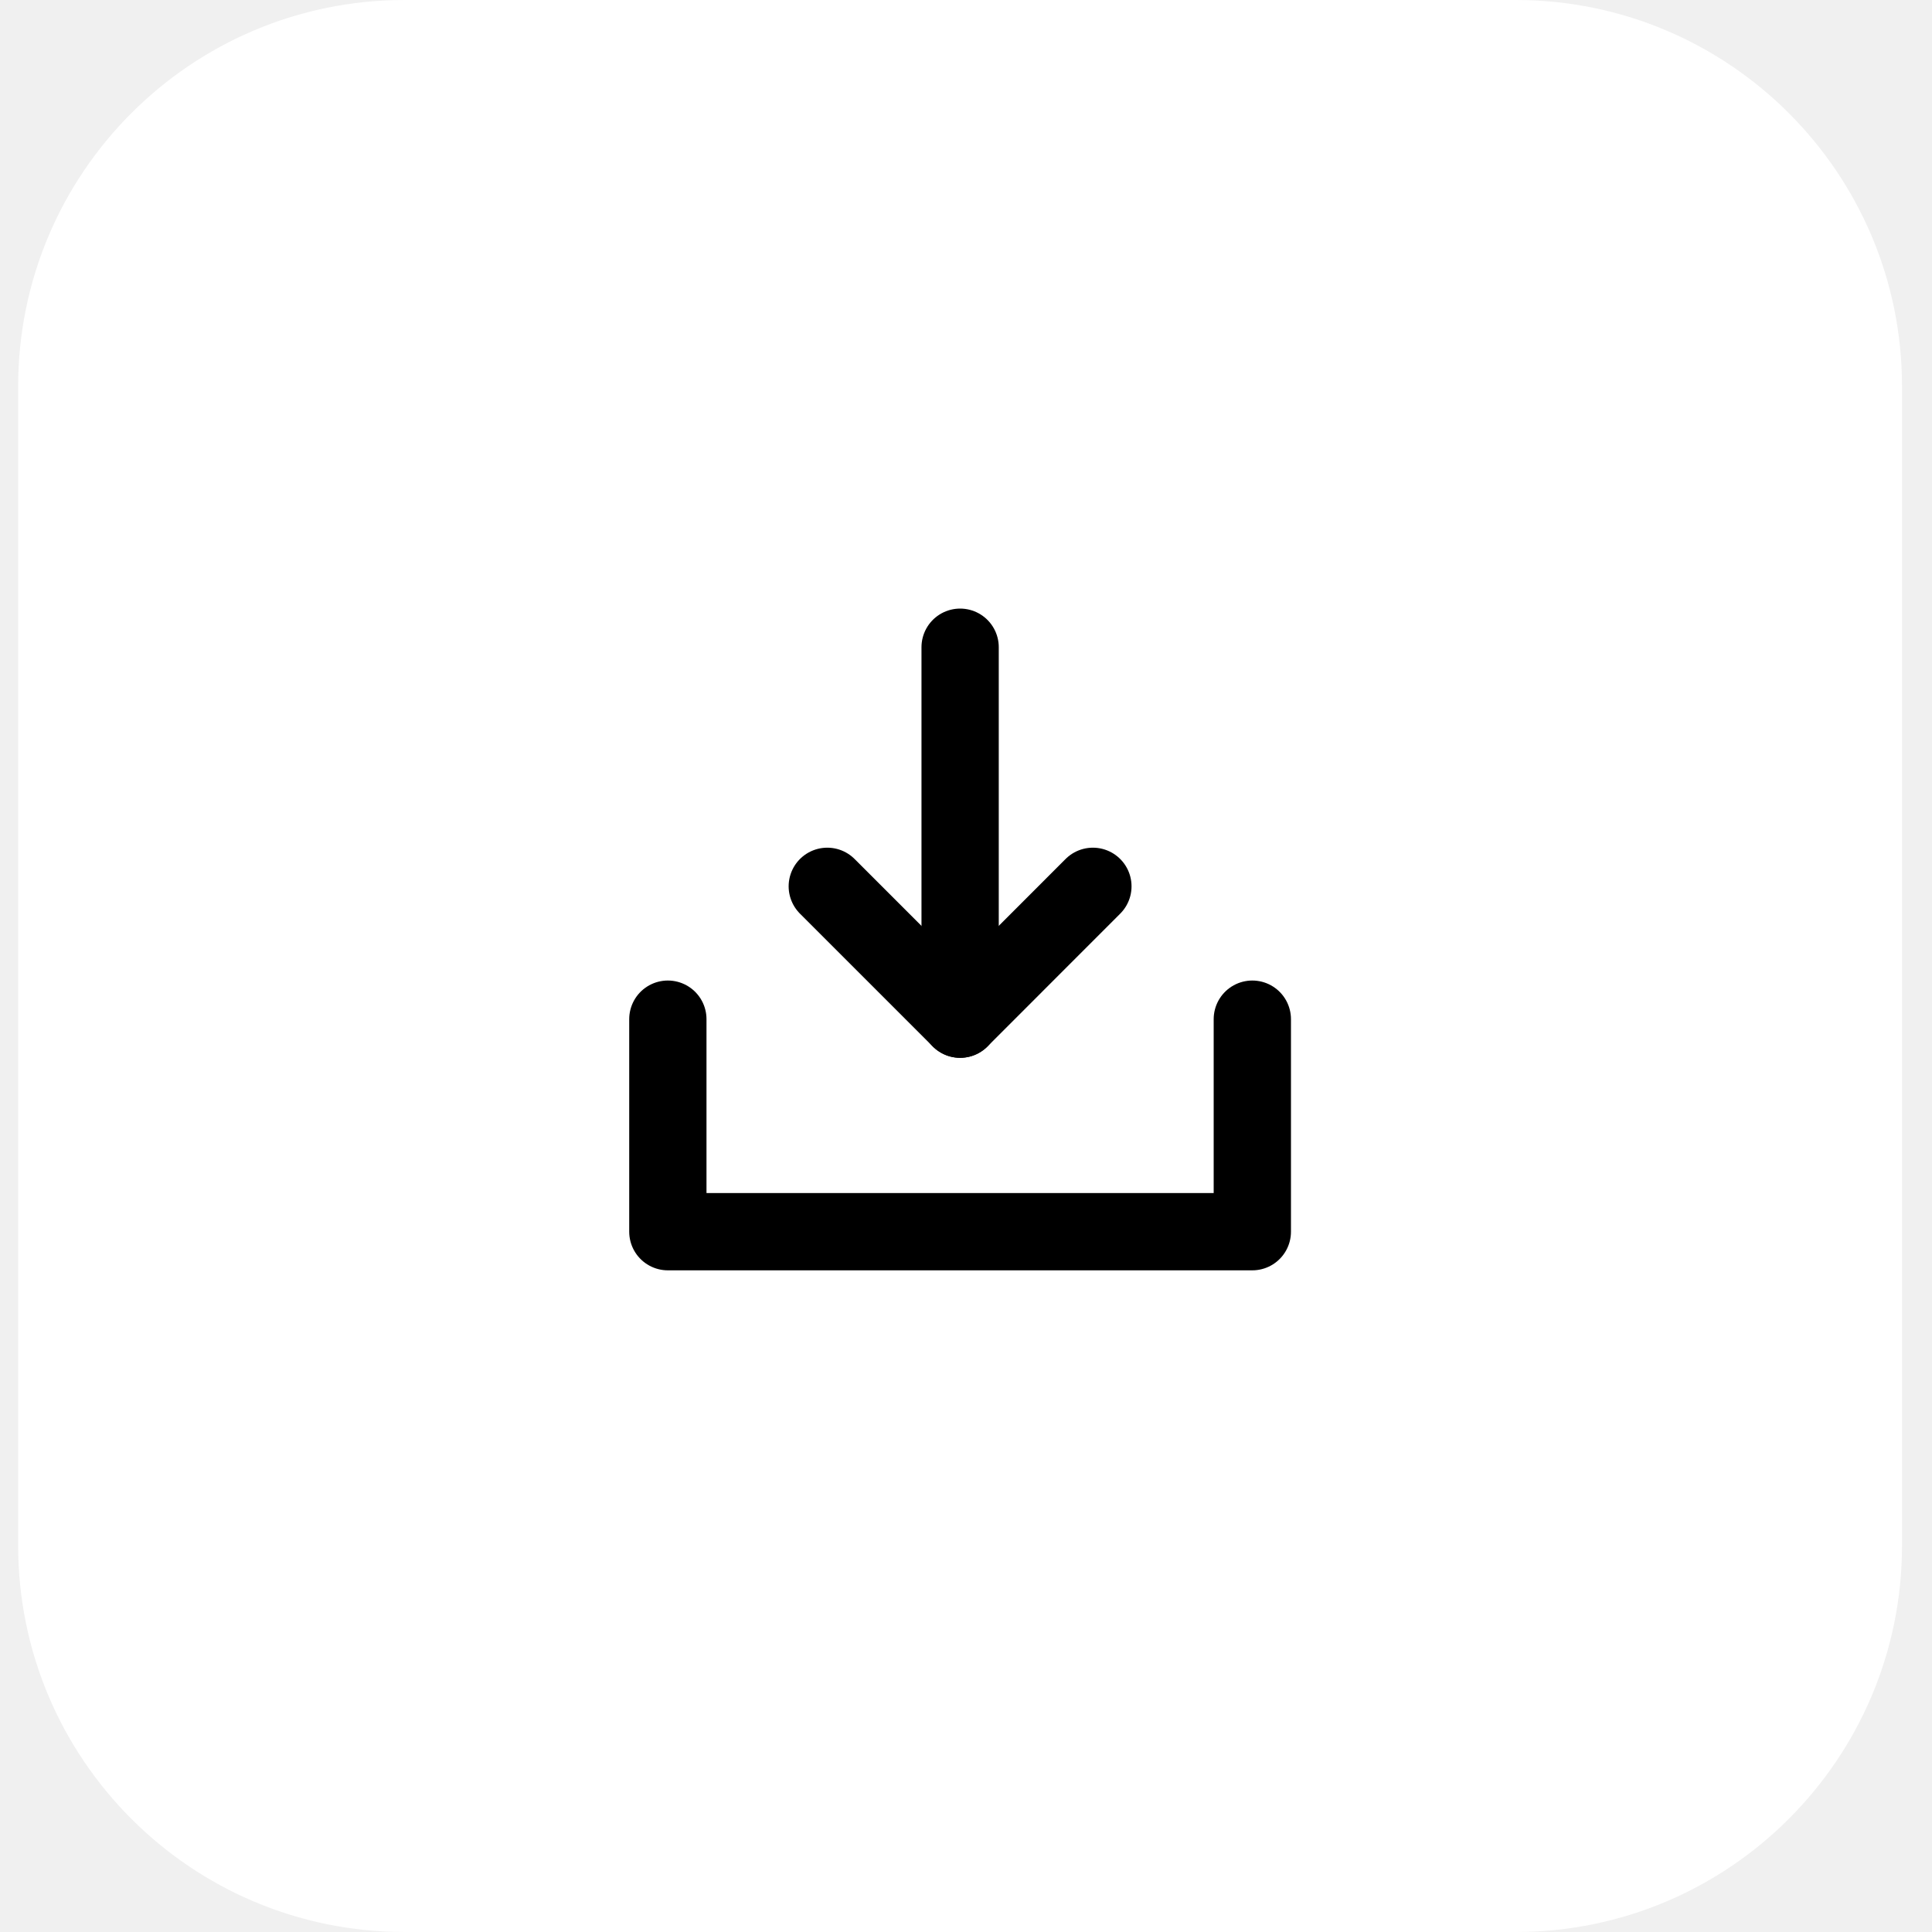
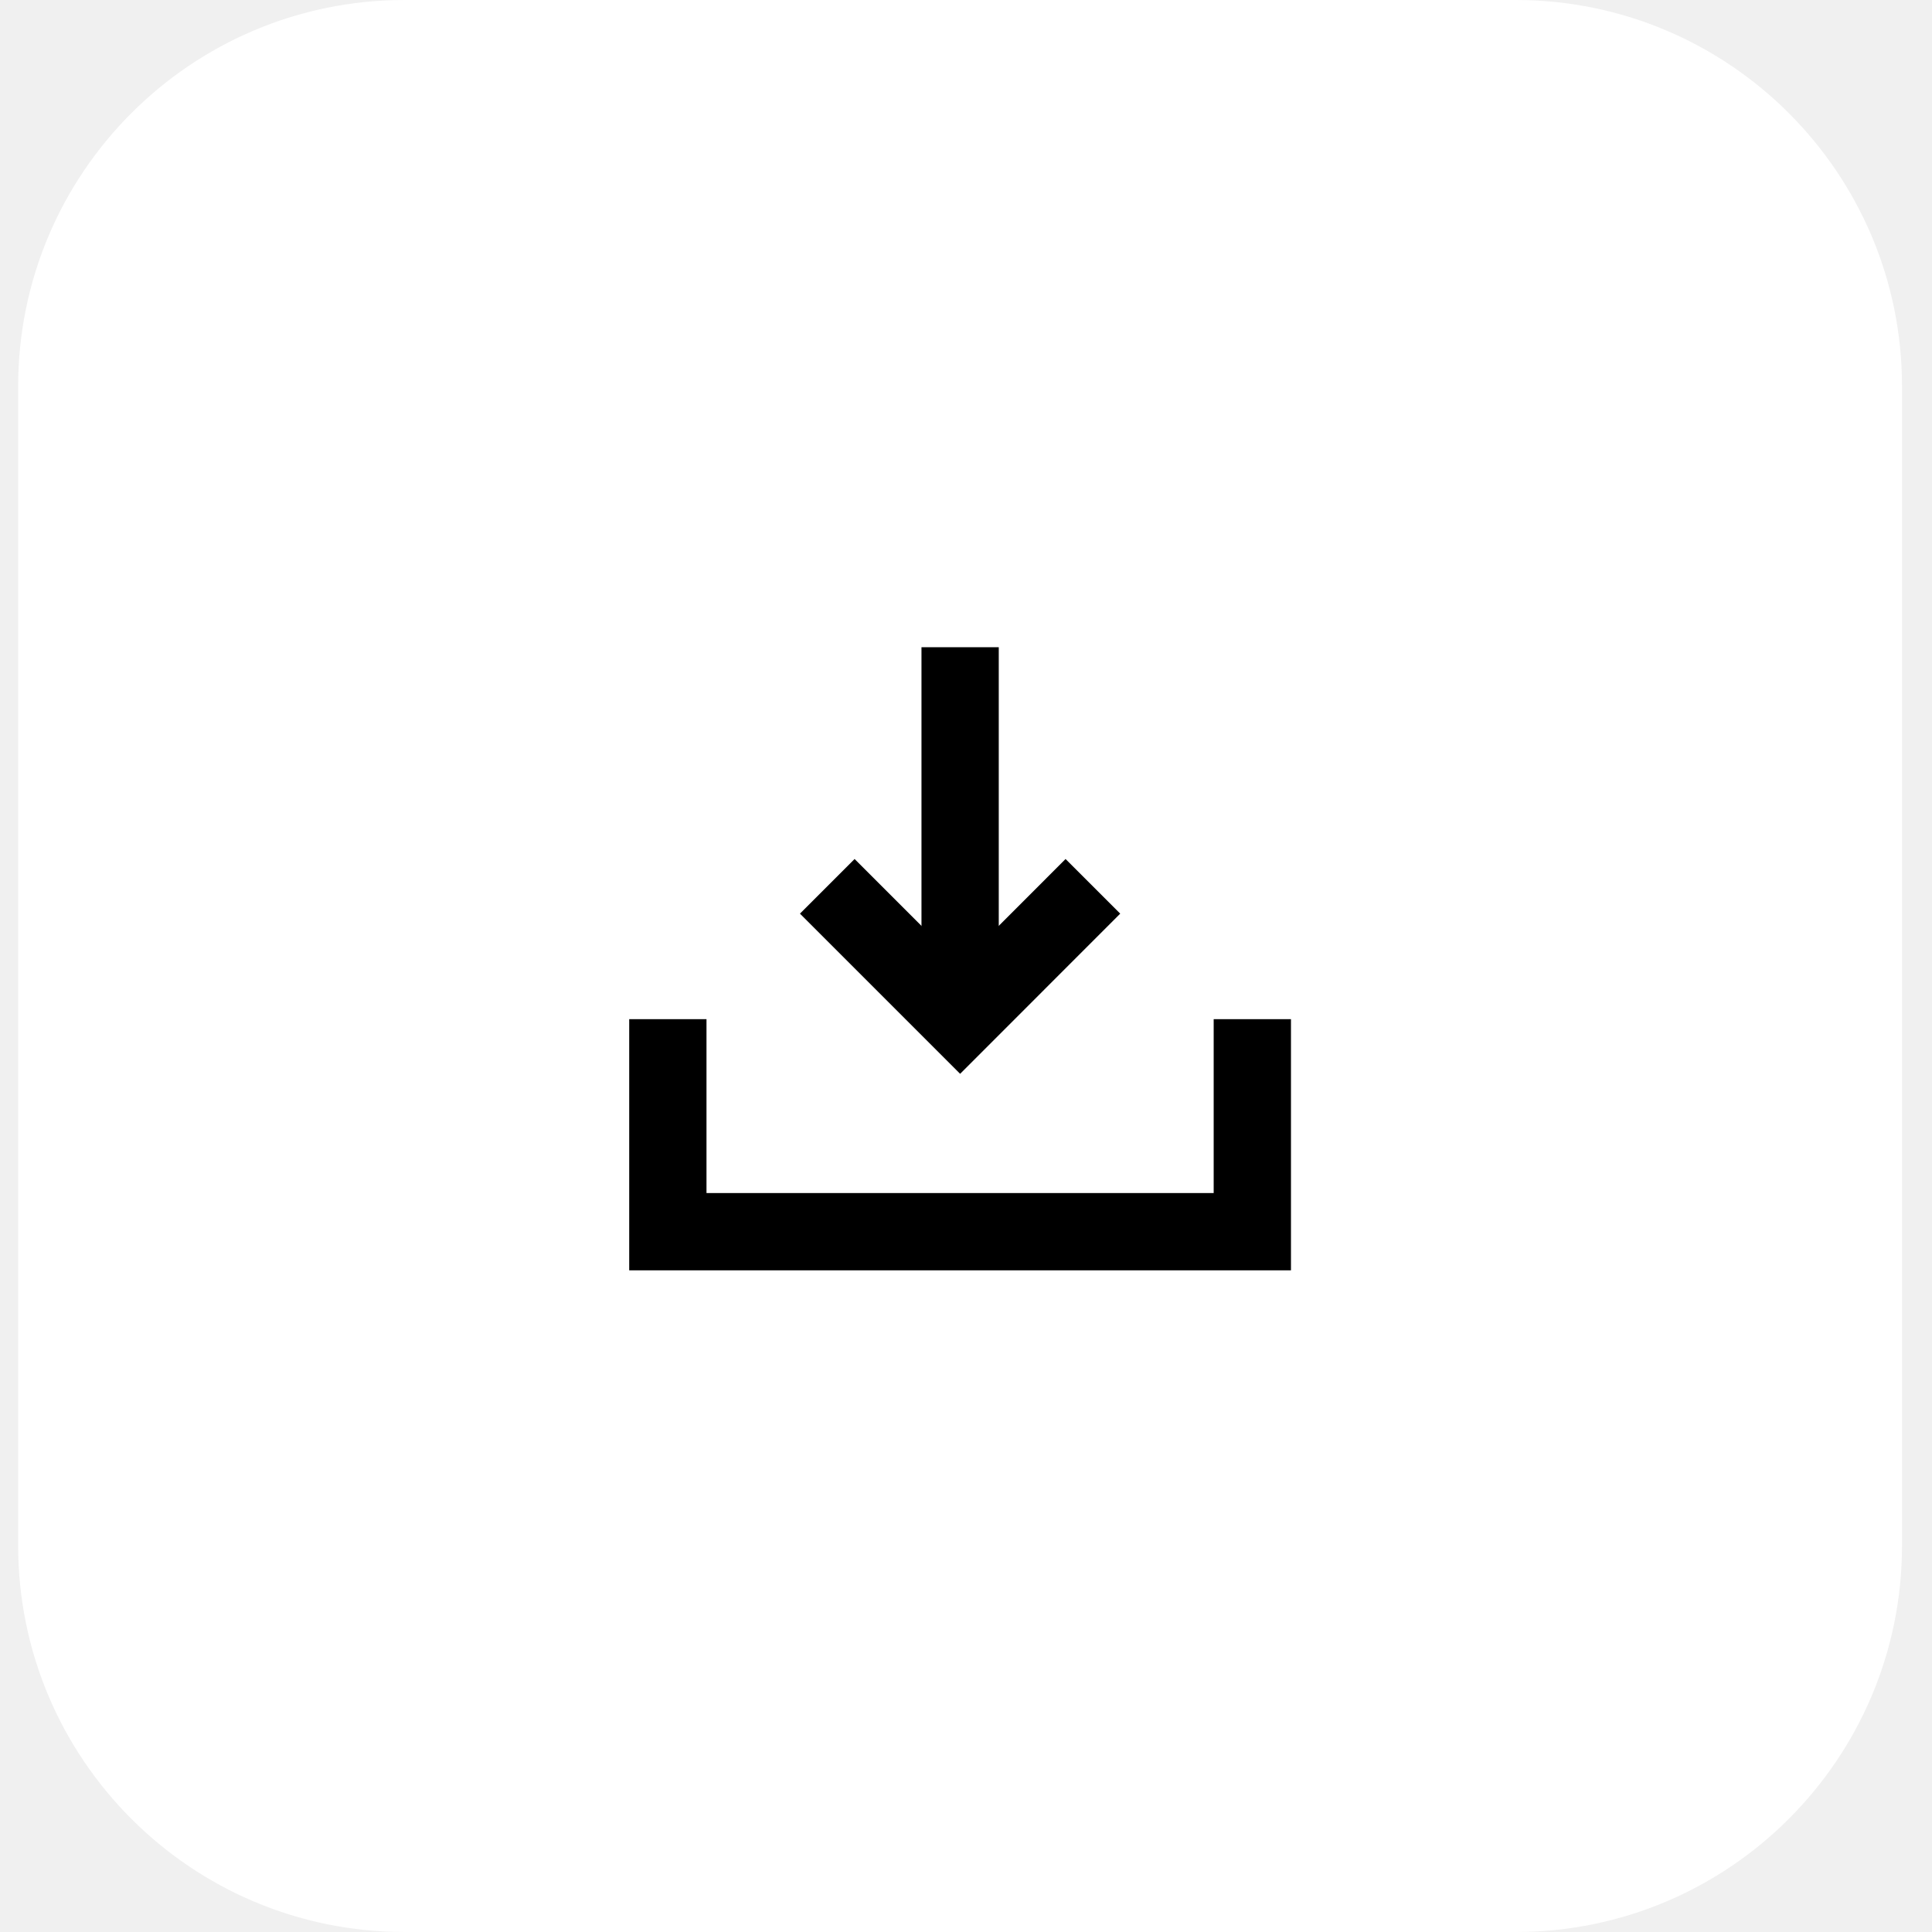
<svg xmlns="http://www.w3.org/2000/svg" width="25" height="25" viewBox="0 0 25 25" fill="none">
  <rect x="0.235" width="24.377" height="25" rx="5" fill="white" />
  <g clip-path="url(#clip0_1064_4434)">
-     <path d="M12.424 13.188V8.375" stroke="black" stroke-linecap="round" stroke-linejoin="round" />
-     <path d="M16.205 13.188V15.938H8.642V13.188" stroke="black" stroke-linecap="round" stroke-linejoin="round" />
-     <path d="M14.142 11.469L12.424 13.188L10.705 11.469" stroke="black" stroke-linecap="round" stroke-linejoin="round" />
+     <path d="M12.424 13.188V8.375" stroke="black" strokeLinecap="round" strokeLinejoin="round" />
+     <path d="M16.205 13.188V15.938H8.642V13.188" stroke="black" strokeLinecap="round" strokeLinejoin="round" />
+     <path d="M14.142 11.469L12.424 13.188L10.705 11.469" stroke="black" strokeLinecap="round" strokeLinejoin="round" />
  </g>
  <defs>
    <clipPath id="clip0_1064_4434">
      <rect width="11" height="11" fill="white" transform="translate(6.92346 7)" />
    </clipPath>
  </defs>
</svg>
